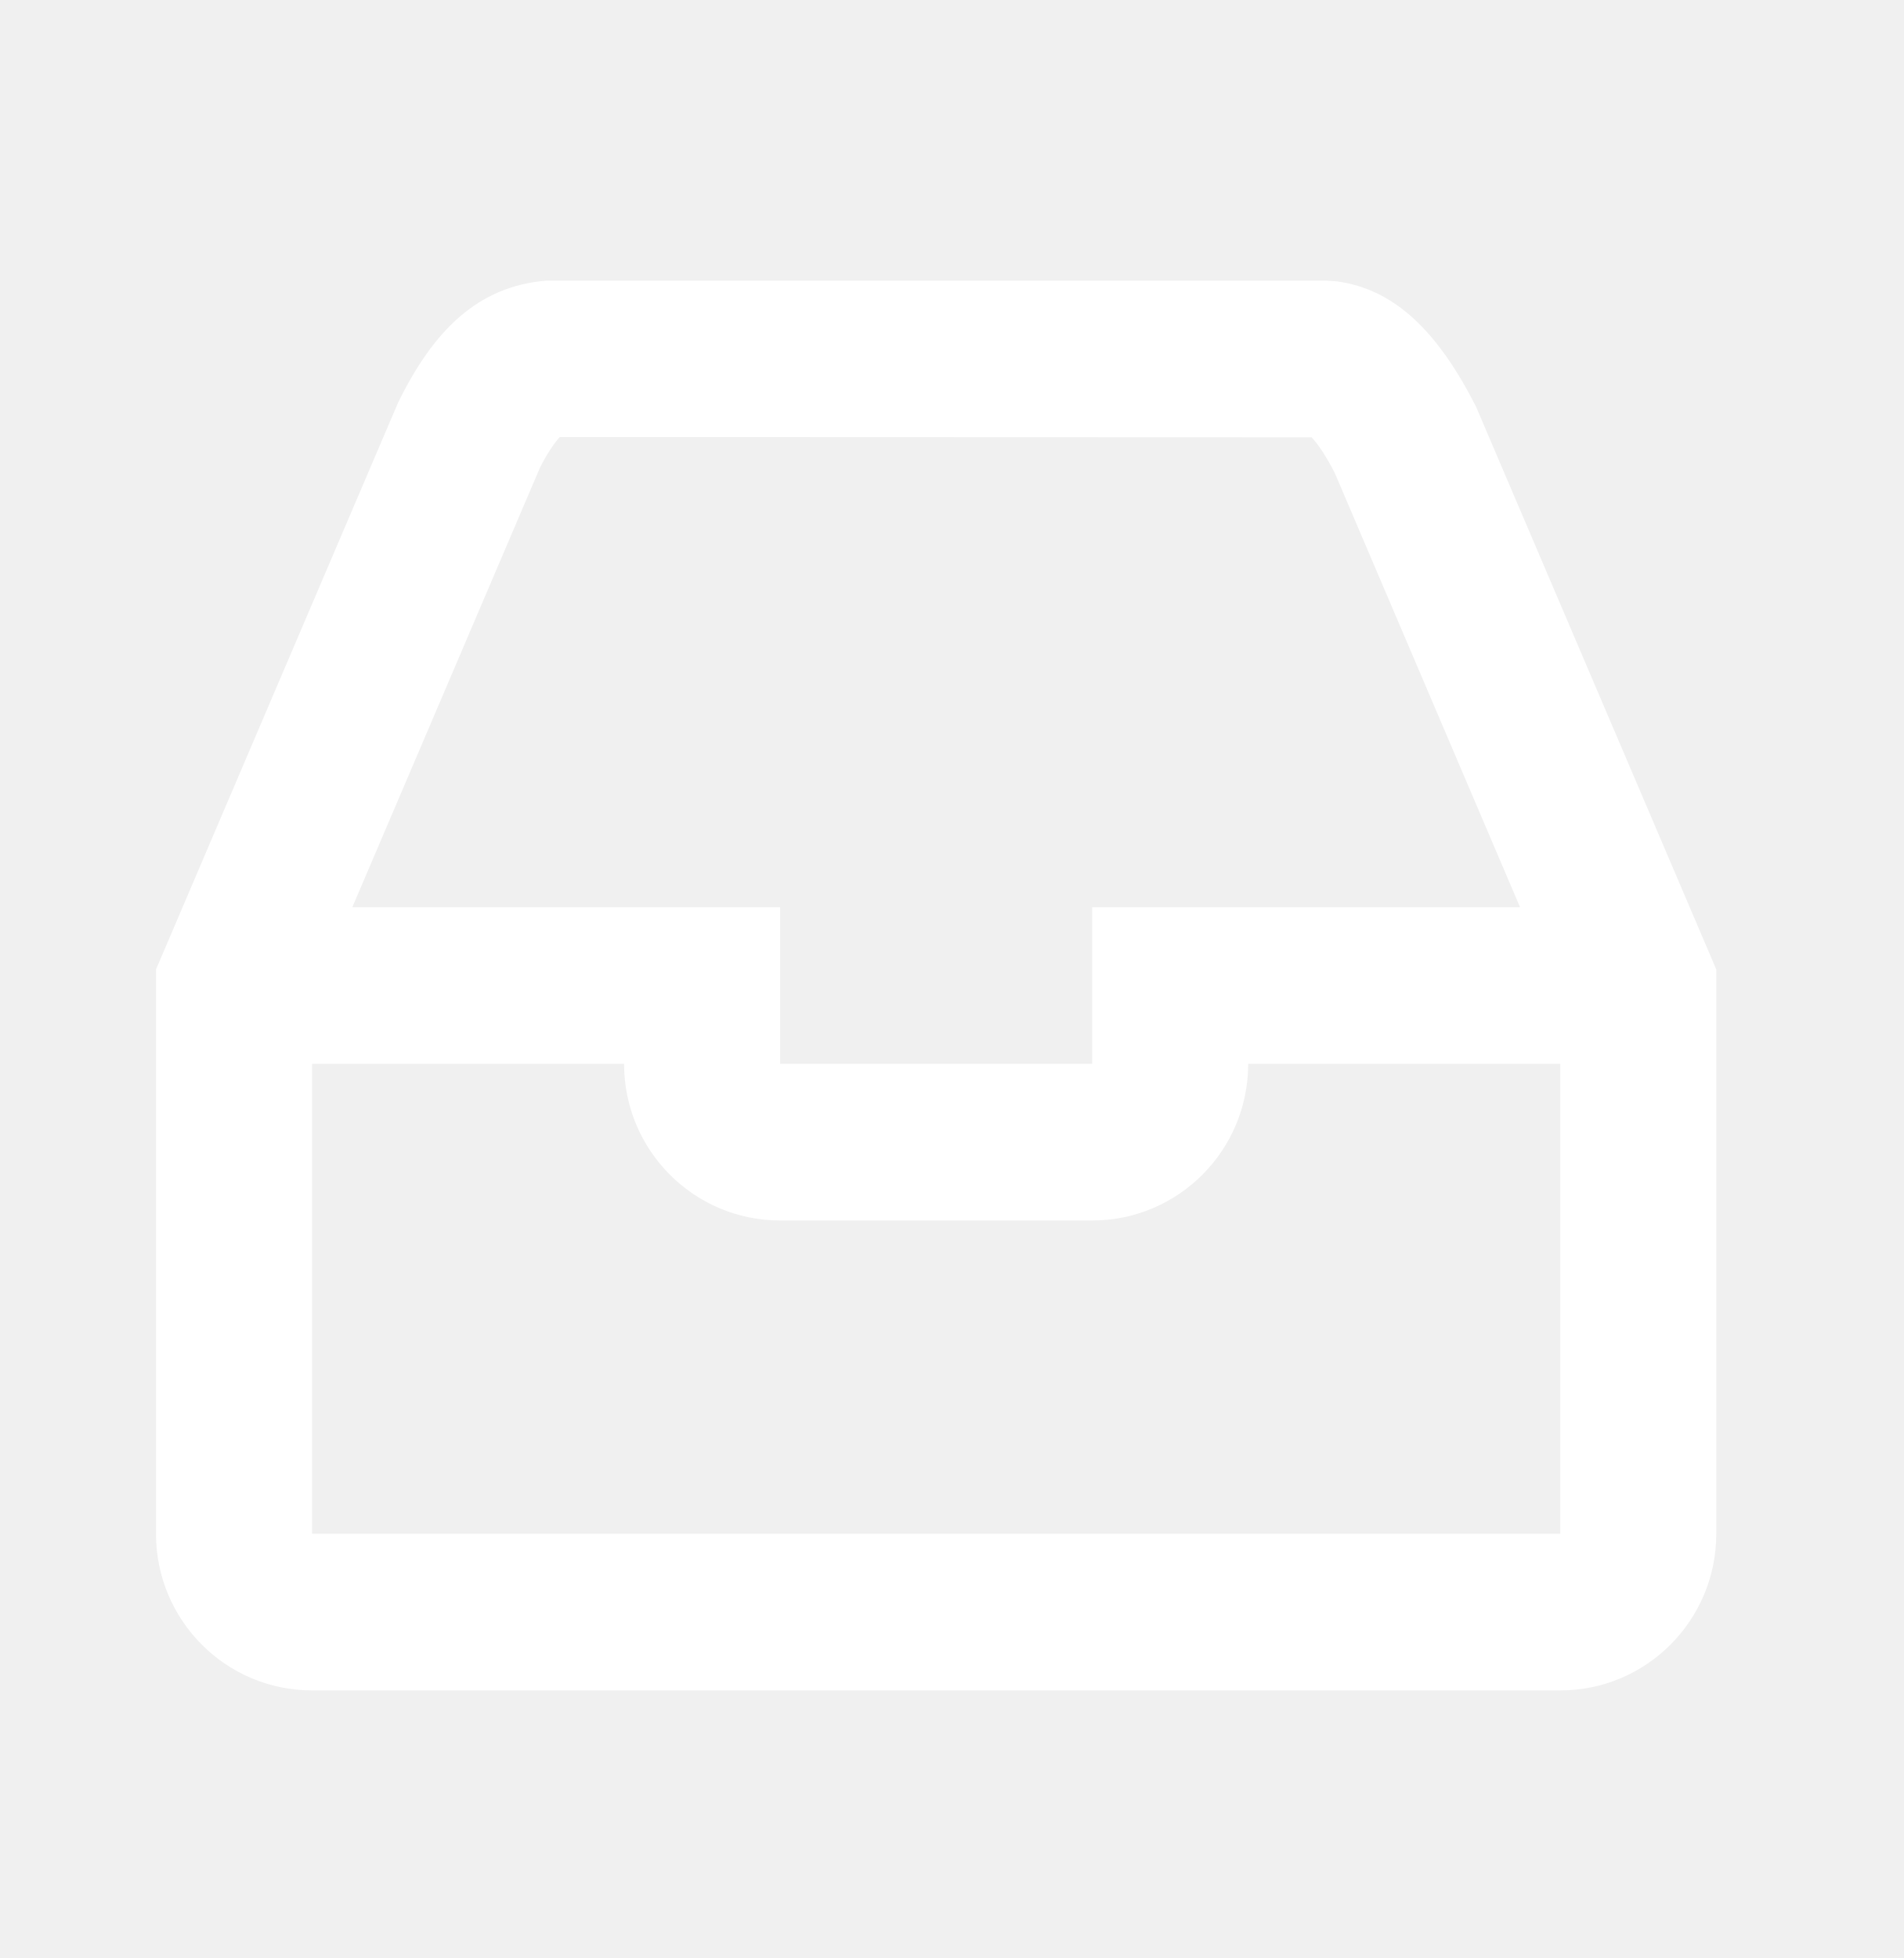
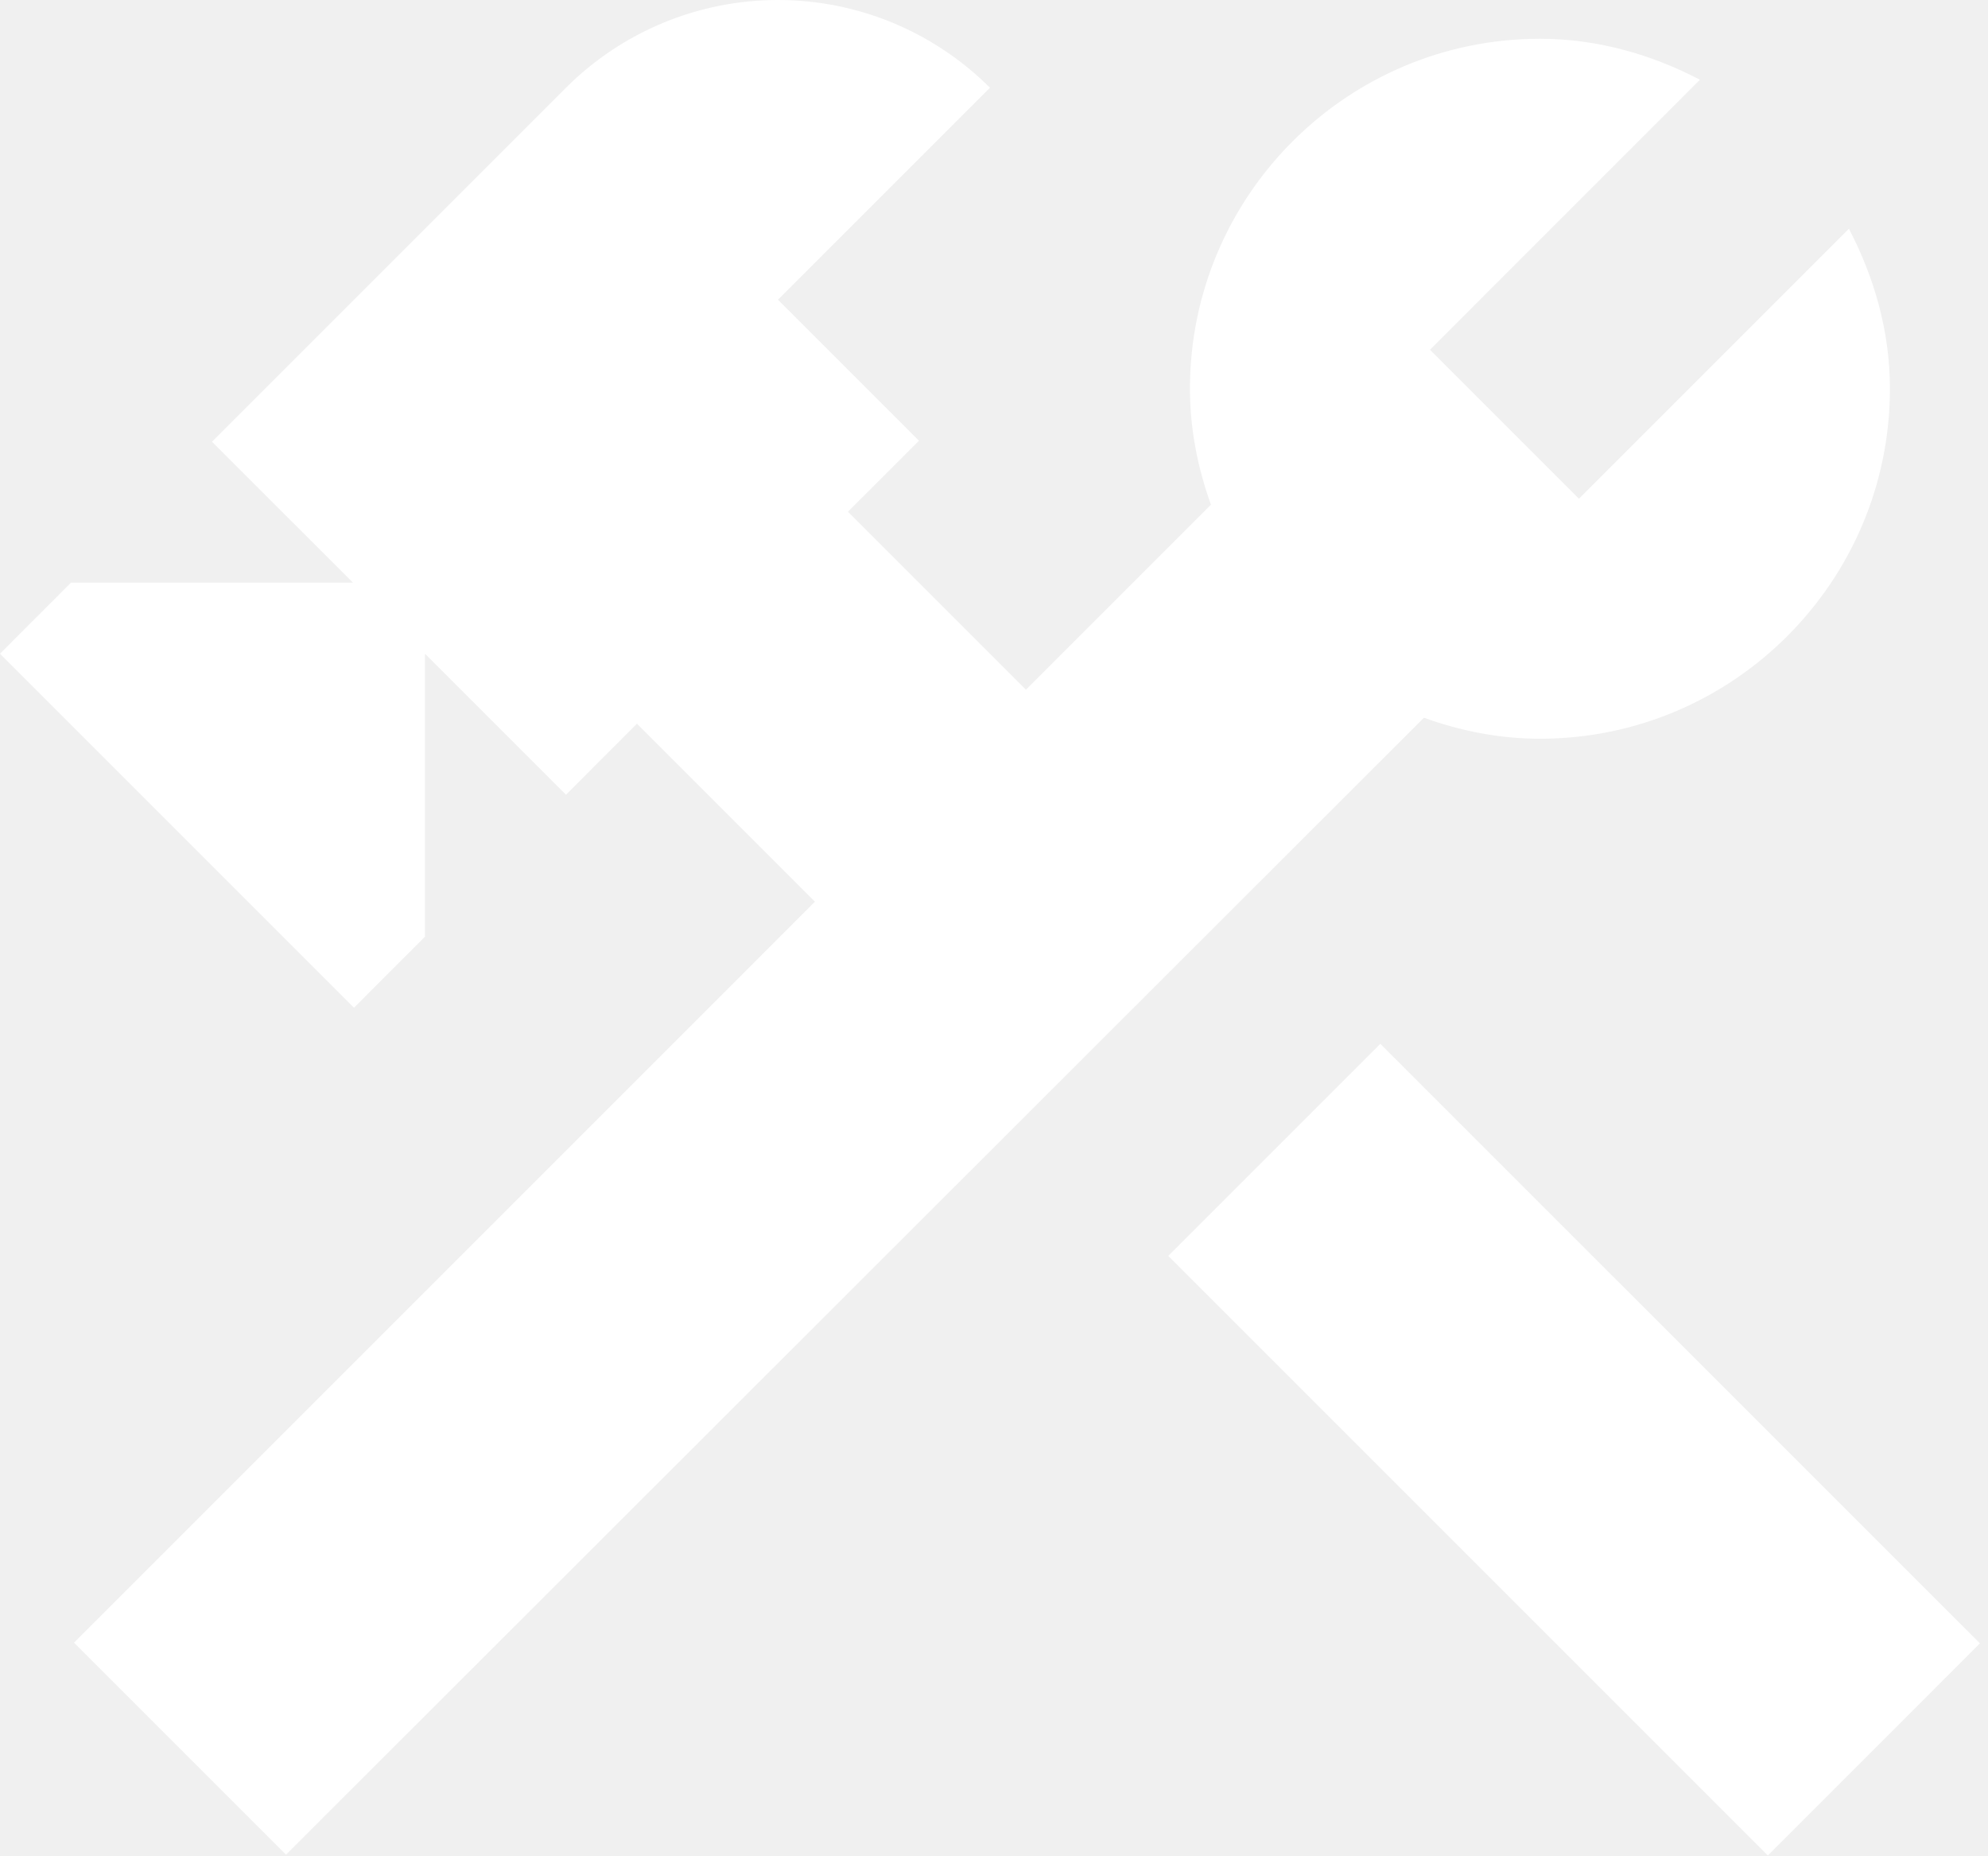
- <svg xmlns="http://www.w3.org/2000/svg" width="35" height="36" viewBox="0 0 35 36" fill="none">
-   <path fill-rule="evenodd" clip-rule="evenodd" d="M31.555 28.2C31.555 29.791 30.271 31.08 28.687 31.08H5.737C4.153 31.08 2.868 29.791 2.868 28.2V17.824L2.984 17.553L7.318 7.405C7.964 6.084 8.78 5.265 10.04 5.16H24.384L24.571 5.172C25.651 5.315 26.442 6.109 27.136 7.473L31.555 17.824V28.2ZM5.737 19.56V28.2H28.687V19.56H22.949C22.949 21.151 21.665 22.44 20.08 22.44H14.343C12.759 22.44 11.474 21.151 11.474 19.56H5.737ZM6.478 16.68H14.343V19.56H20.08V16.68H27.947L24.542 8.699C24.382 8.385 24.233 8.165 24.114 8.04L10.292 8.035C10.182 8.154 10.045 8.364 9.924 8.607L6.478 16.68Z" fill="white" />
+ <svg xmlns="http://www.w3.org/2000/svg" width="30" height="28" viewBox="0 0 30 28" fill="none">
+   <path d="M17.63 18.952L20.83 15.752L29.878 24.799L26.678 28L17.63 18.952ZM23.239 11.148C26.151 11.148 28.52 8.778 28.52 5.866C28.52 4.991 28.279 4.176 27.901 3.452L23.827 7.526L21.579 5.278L25.653 1.203C24.929 0.826 24.114 0.585 23.239 0.585C20.326 0.585 17.957 2.954 17.957 5.866C17.957 6.485 18.078 7.073 18.274 7.616L15.482 10.408L12.796 7.722L13.868 6.651L11.74 4.523L14.939 1.324C14.09 0.476 12.94 0 11.74 0C10.54 0 9.39 0.476 8.541 1.324L3.199 6.666L5.327 8.793H1.071L0 9.865L5.342 15.207L6.413 14.135V9.865L8.541 11.993L9.612 10.921L12.298 13.607L1.117 24.789L4.316 27.988L21.488 10.831C22.031 11.027 22.62 11.148 23.239 11.148Z" fill="white" />
</svg>
